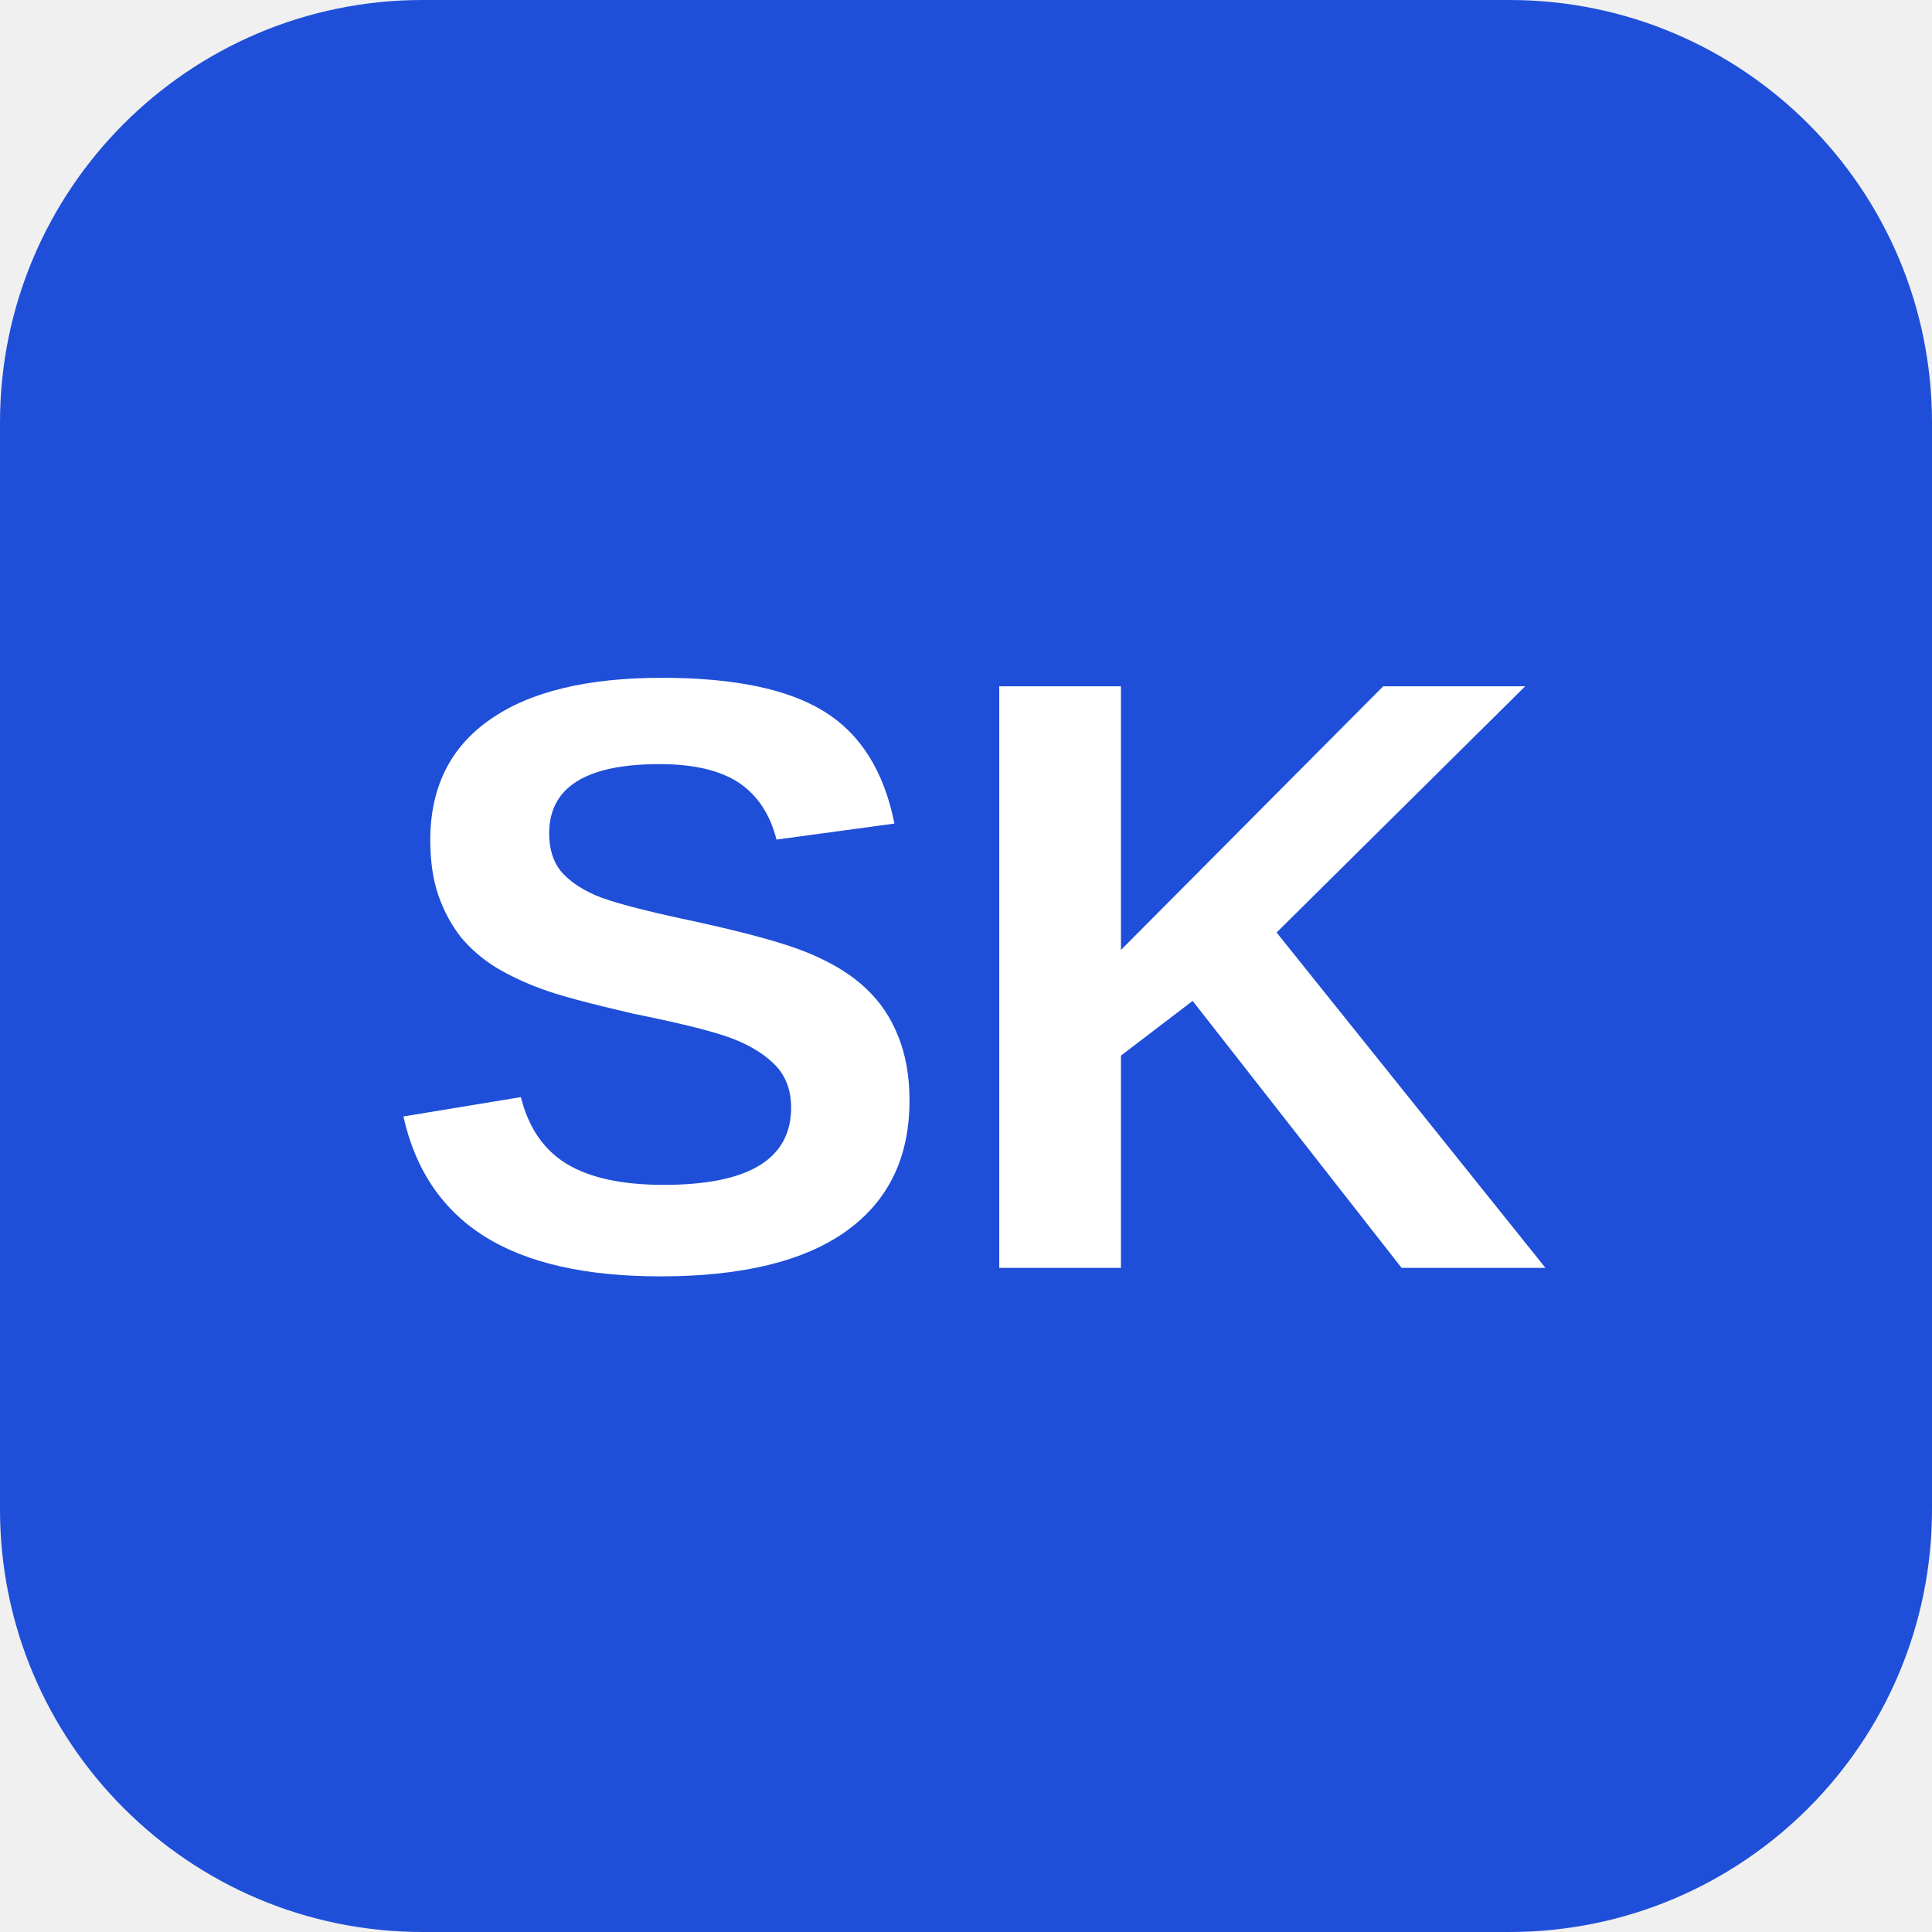
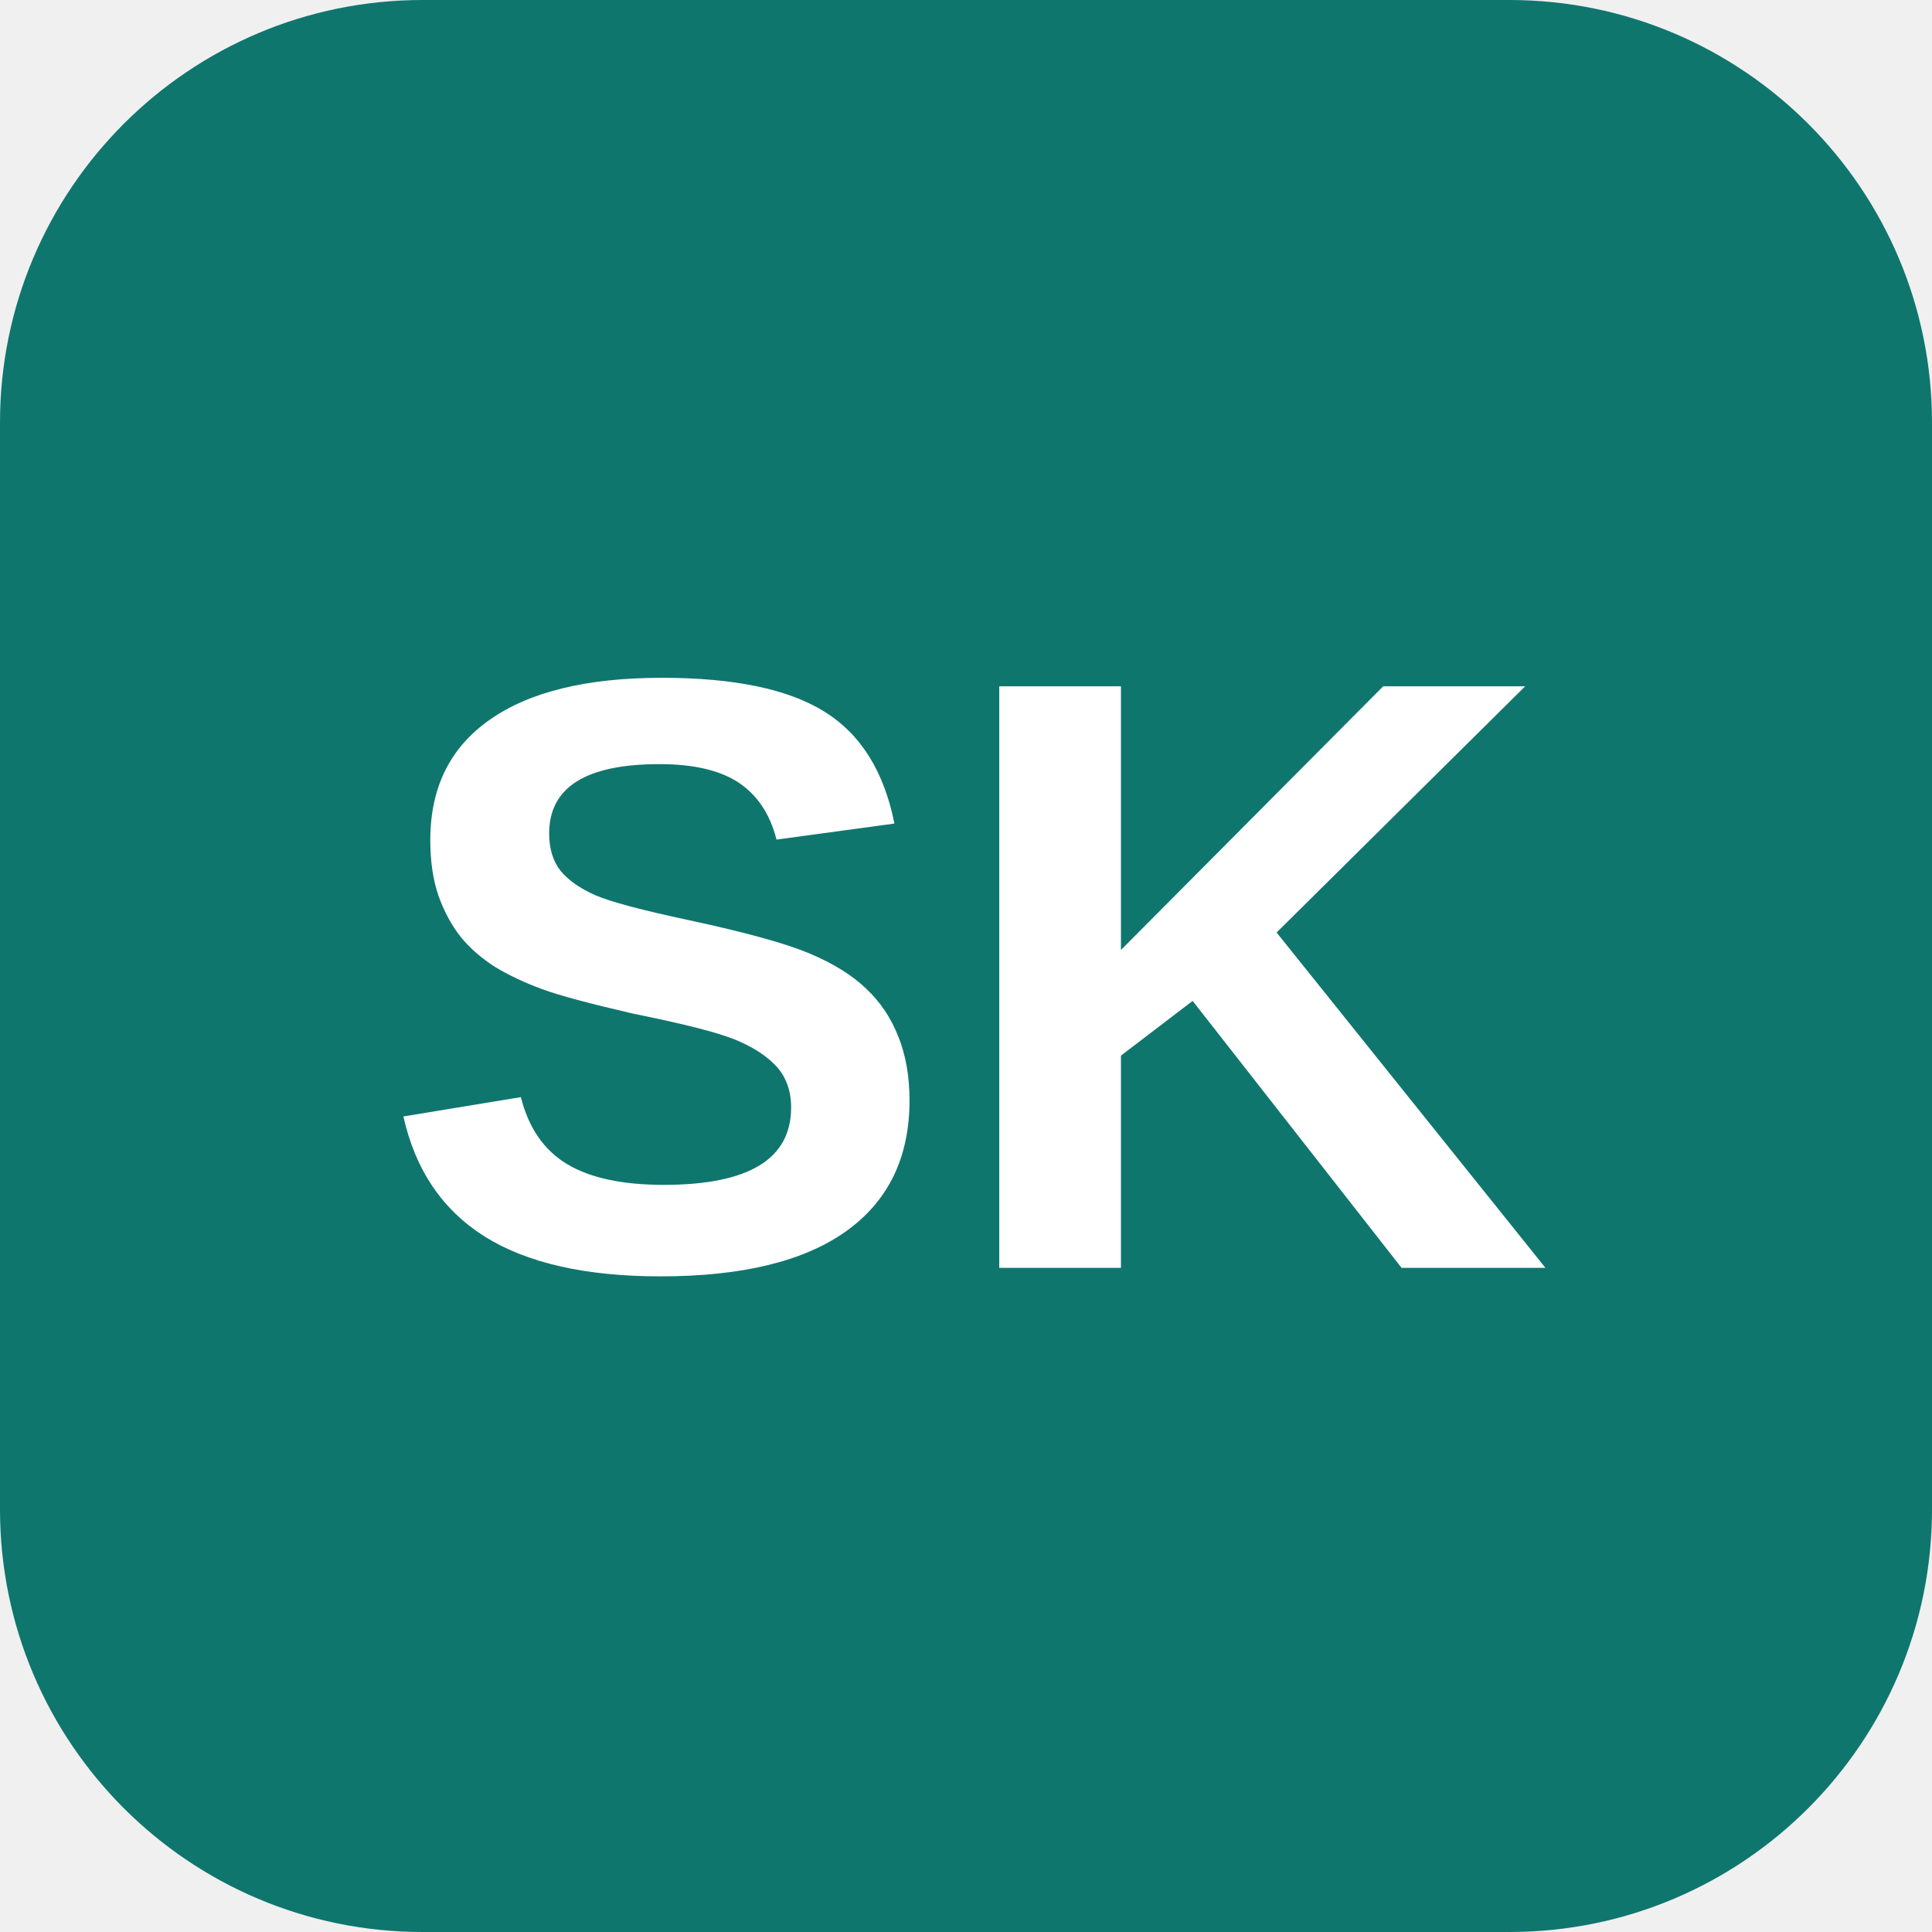
<svg xmlns="http://www.w3.org/2000/svg" viewBox="0 0 64 64">
-   <rect width="64" height="64" rx="14" fill="#1f4fd8" />
+   <rect width="64" height="64" rx="14" fill="#0f766e" />
  <text x="32" y="42" text-anchor="middle" font-family="Segoe UI,Arial,sans-serif" font-size="28" font-weight="700" fill="#fff">SK</text>
</svg>
